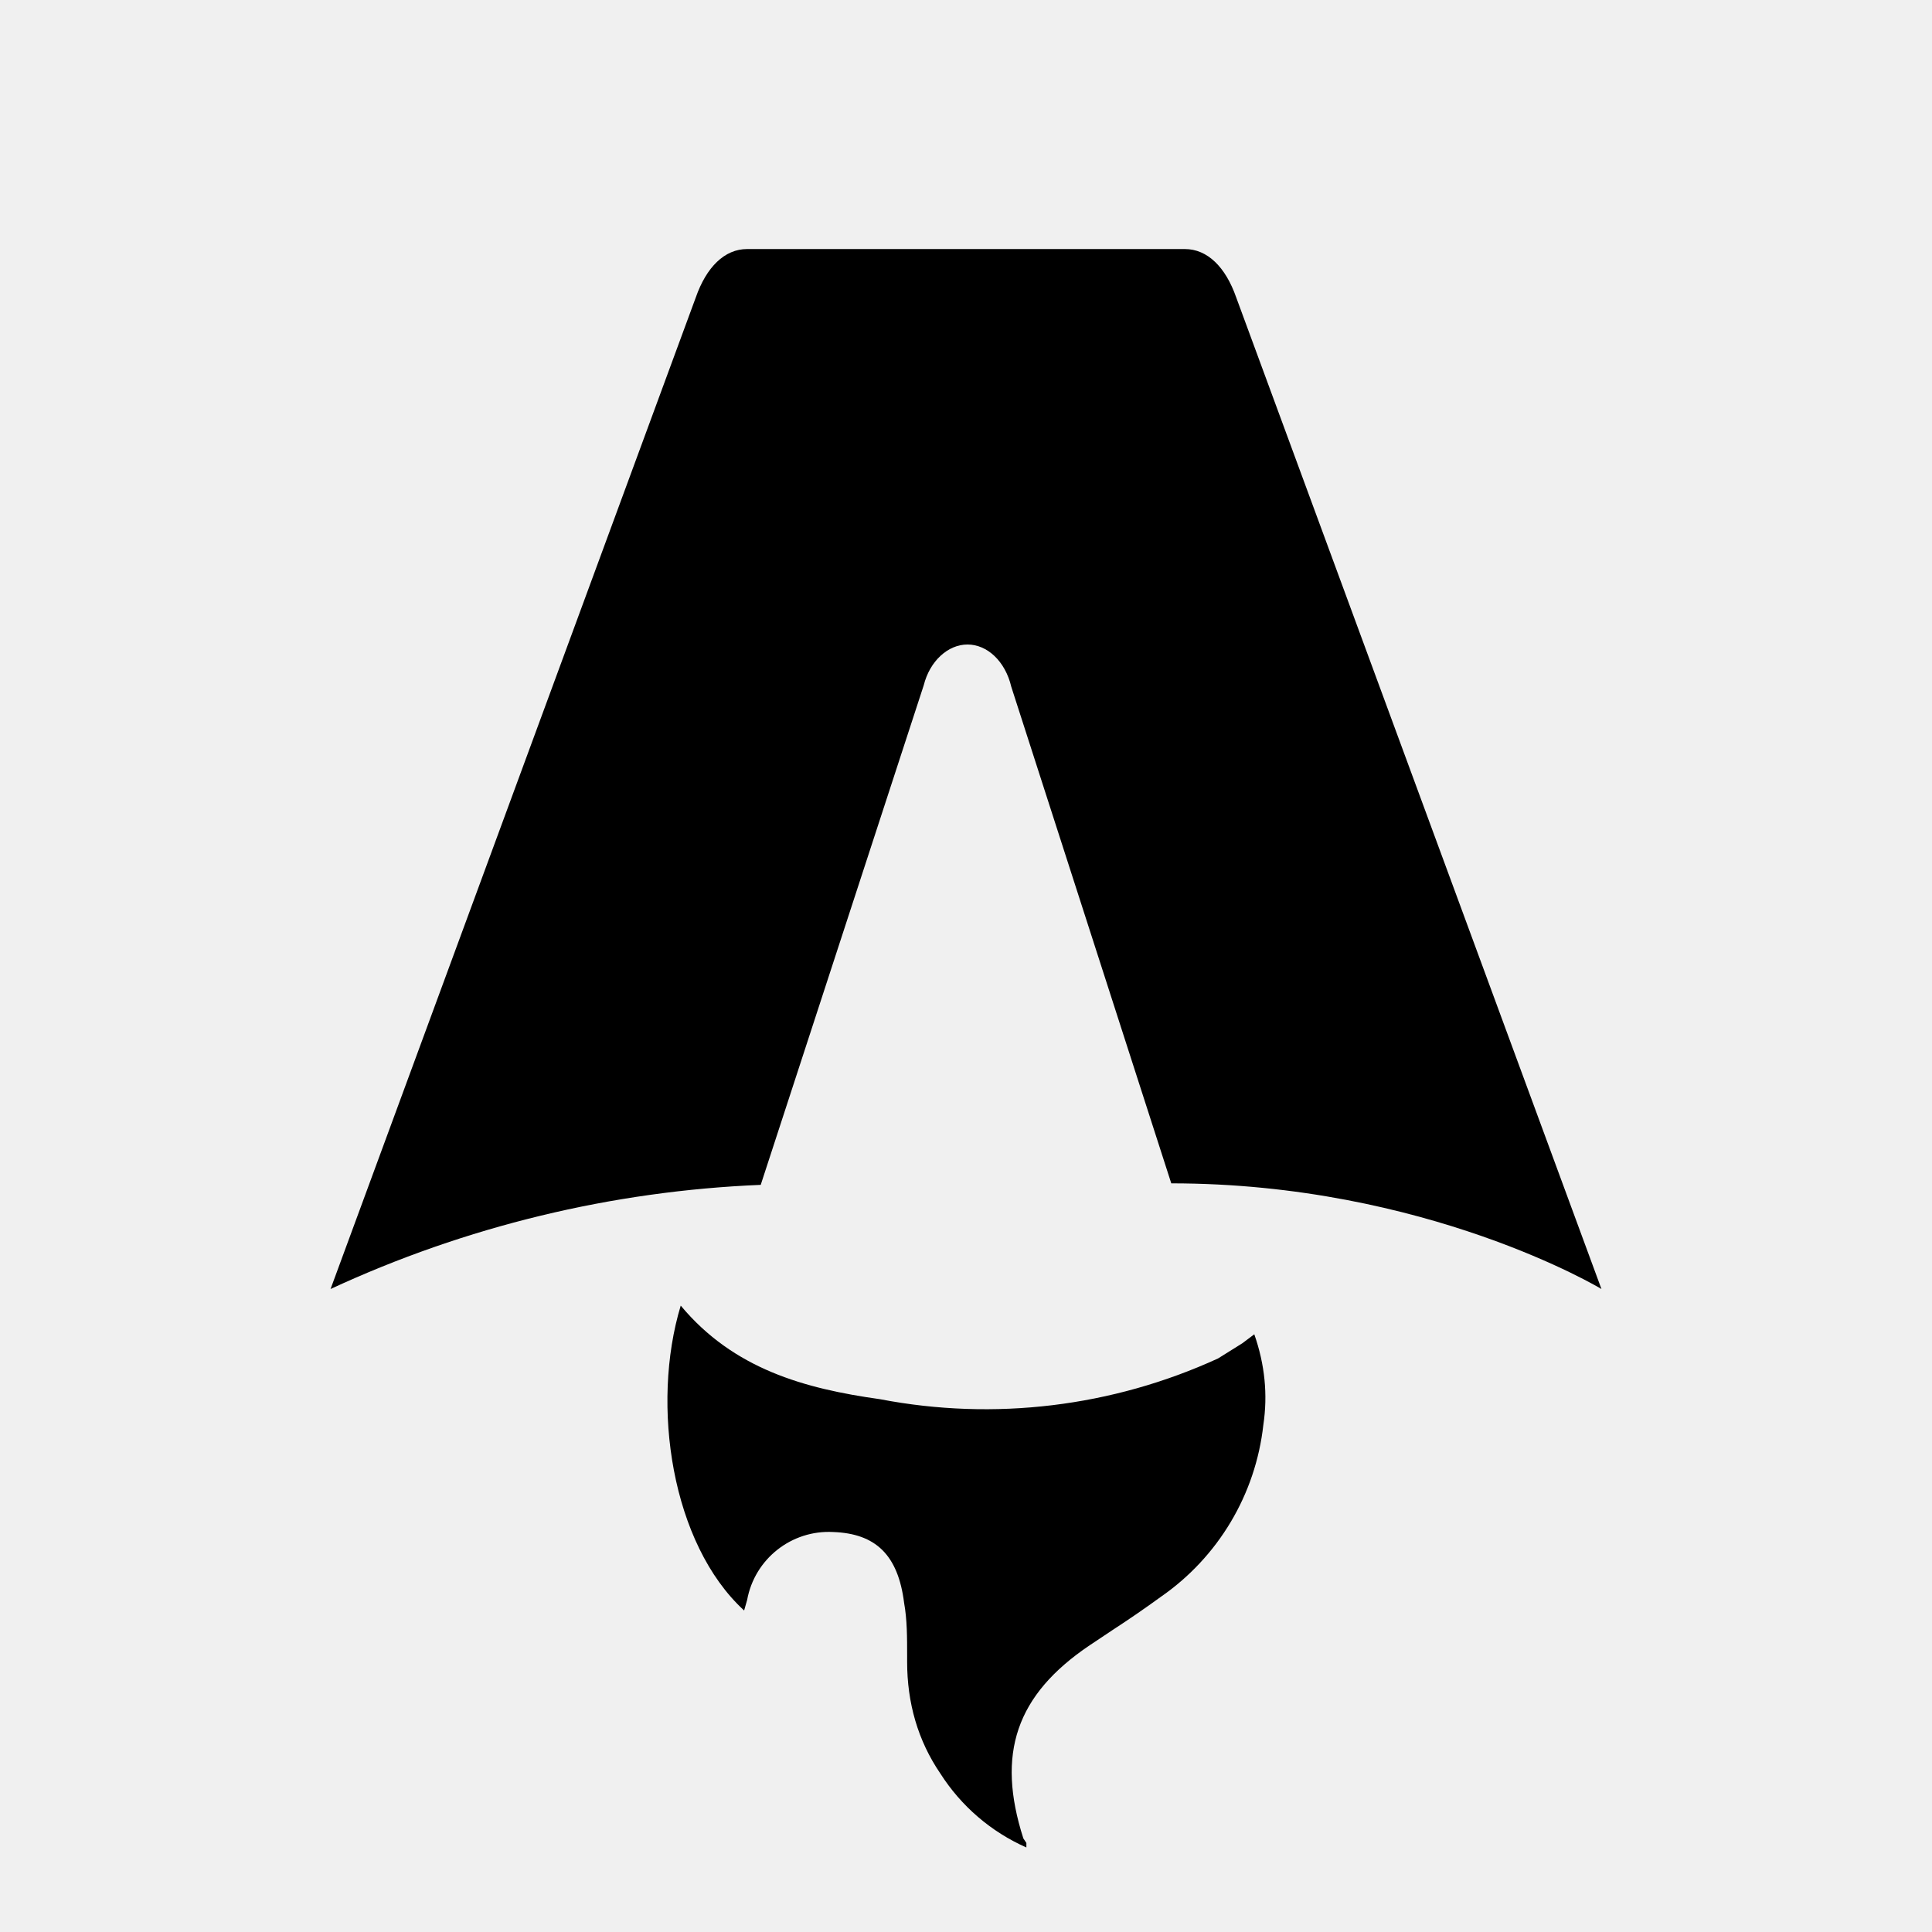
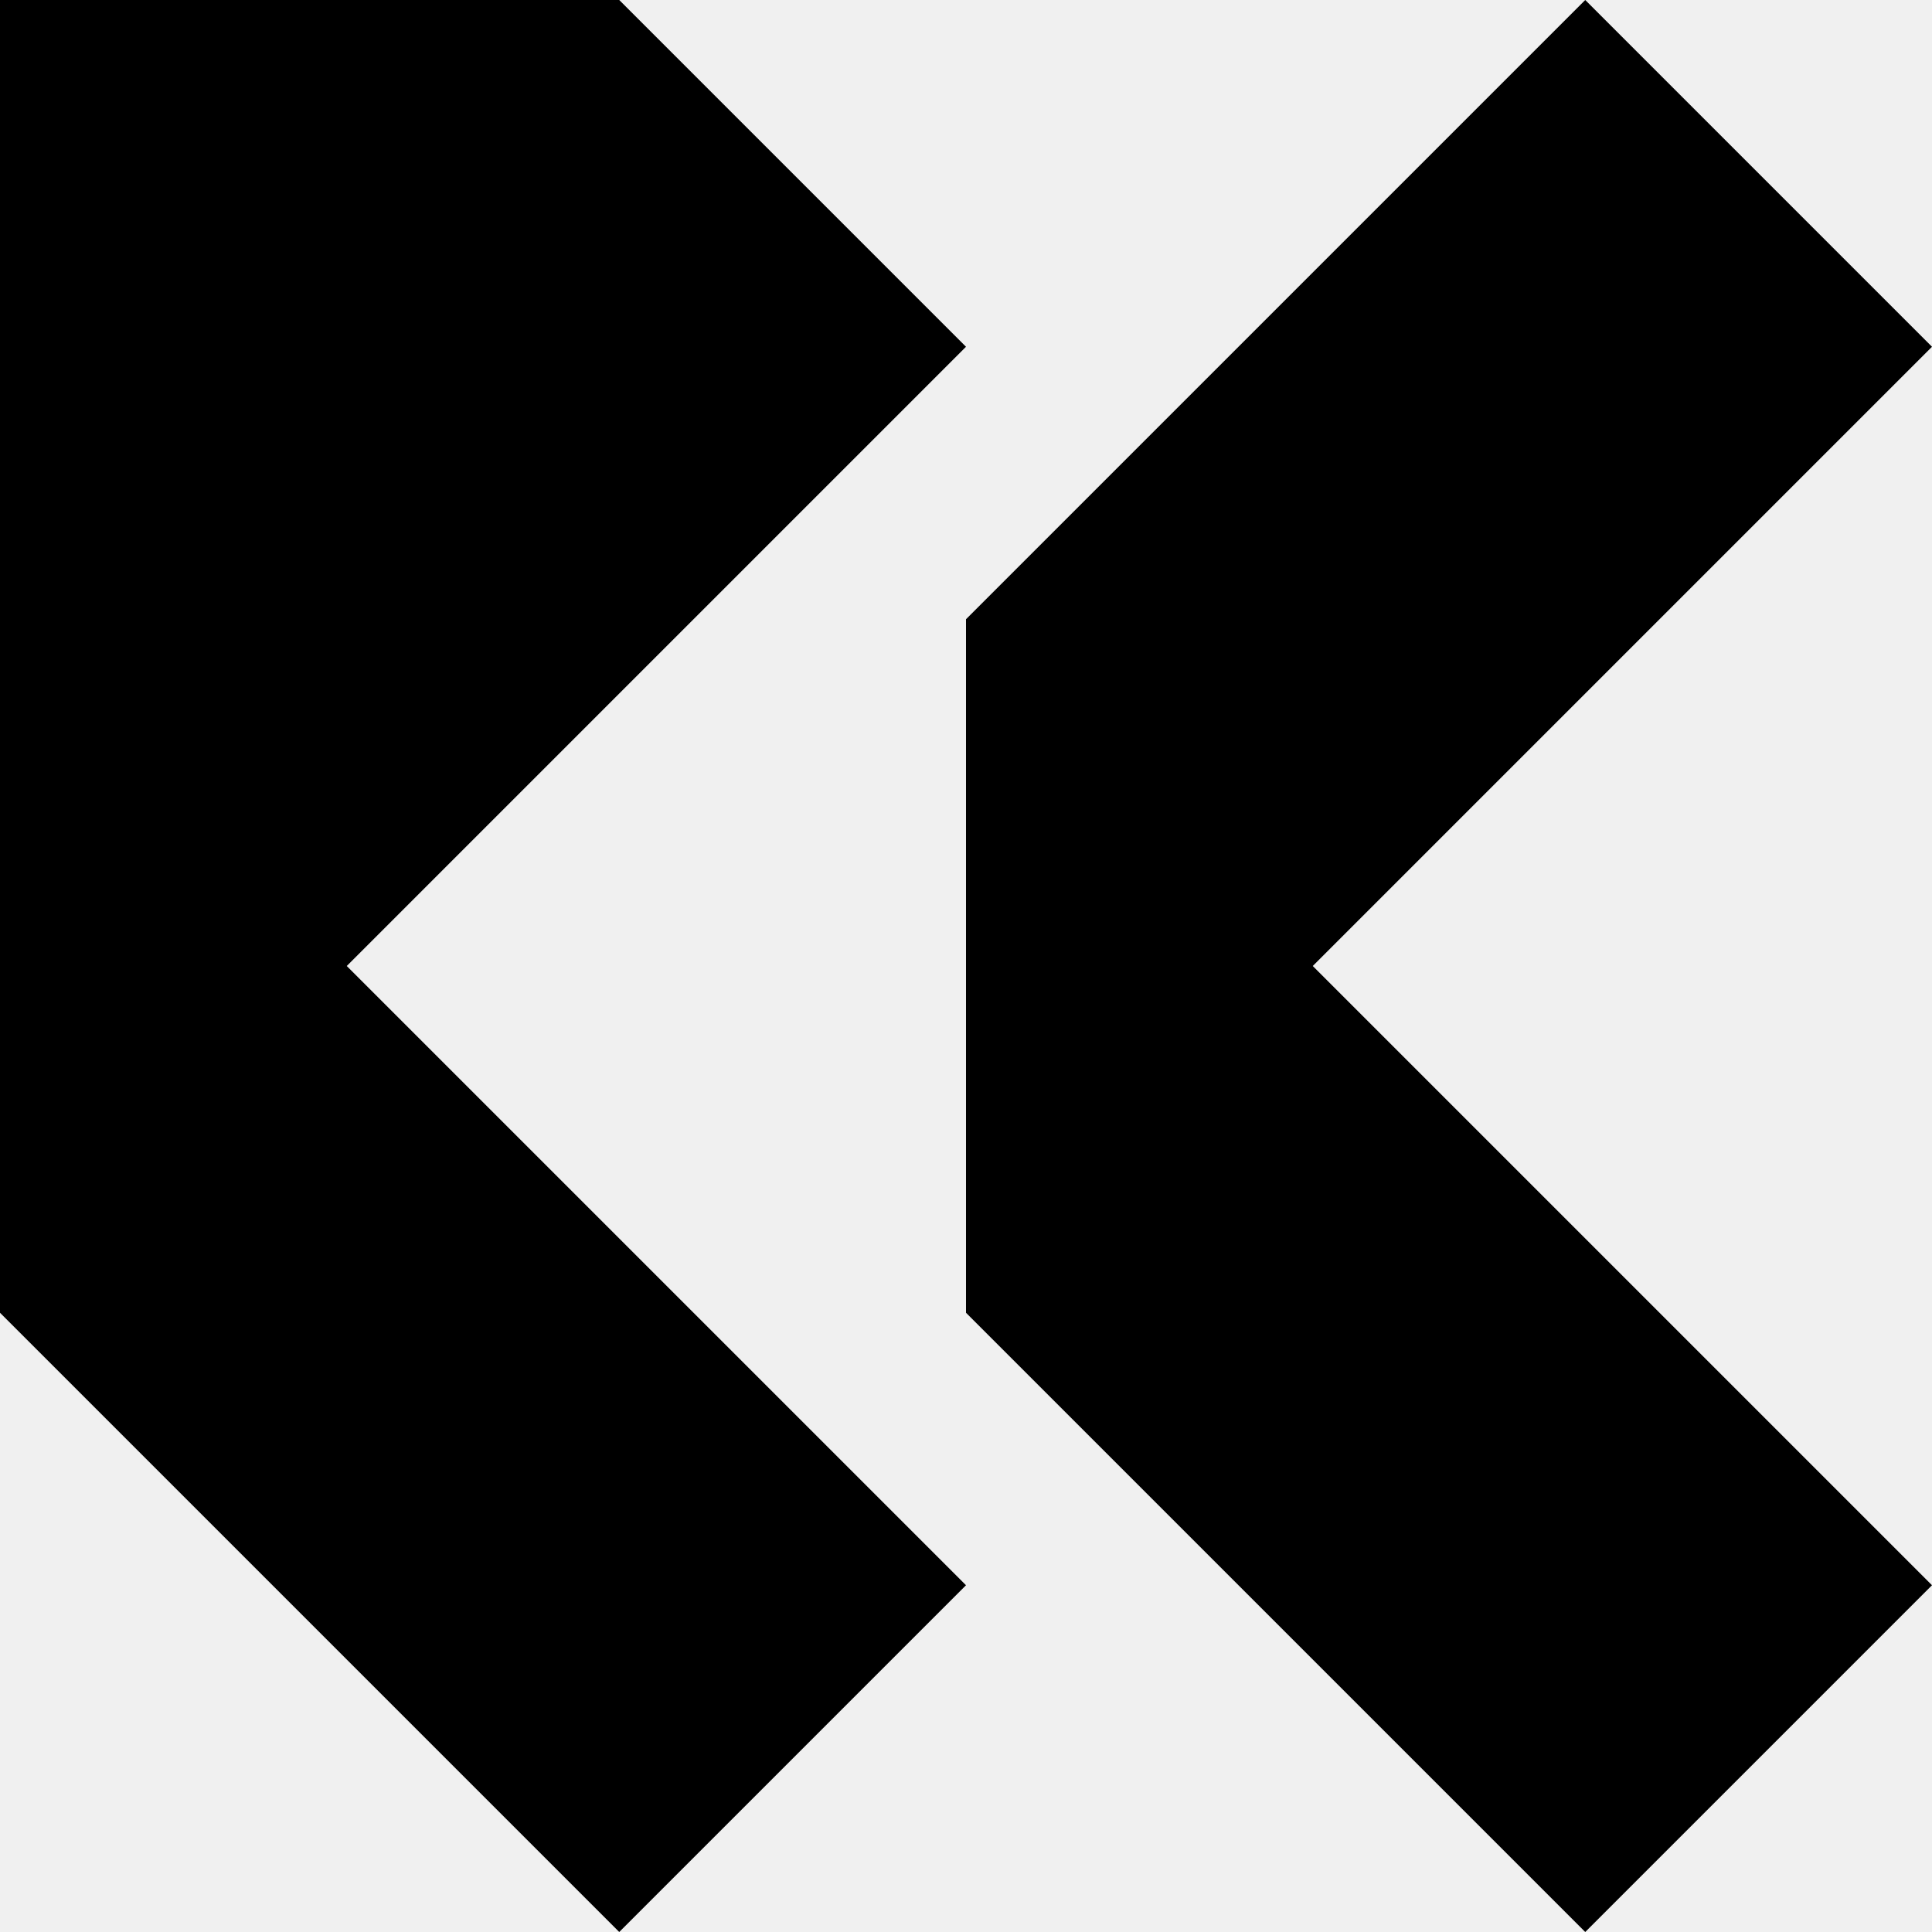
<svg xmlns="http://www.w3.org/2000/svg" fill="none" viewBox="0 0 128 128">
-   <path d="M50.4 78.5a75.1 75.1 0 0 0-28.5 6.9l24.2-65.7c.7-2 1.9-3.2 3.4-3.2h29c1.5 0 2.7 1.2 3.4 3.2l24.2 65.7s-11.6-7-28.5-7L67 45.5c-.4-1.7-1.6-2.8-2.9-2.8-1.3 0-2.5 1.1-2.9 2.7L50.4 78.5Zm-1.1 28.2Zm-4.2-20.2c-2 6.6-.6 15.8 4.2 20.2a17.5 17.5 0 0 1 .2-.7 5.5 5.5 0 0 1 5.7-4.5c2.8.1 4.3 1.5 4.7 4.7.2 1.1.2 2.3.2 3.5v.4c0 2.7.7 5.2 2.2 7.4a13 13 0 0 0 5.7 4.9v-.3l-.2-.3c-1.8-5.6-.5-9.5 4.4-12.8l1.5-1a73 73 0 0 0 3.2-2.2 16 16 0 0 0 6.8-11.4c.3-2 .1-4-.6-6l-.8.6-1.6 1a37 37 0 0 1-22.4 2.7c-5-.7-9.7-2-13.2-6.2Z" />
+   <path d="M105.026 0 64 41.026v45.948L105.026 128 128 105.026 86.974 64 128 22.974 105.026 0Zm-64 0H0v86.974L41.026 128 64 105.026 22.974 64 64 22.974 41.026 0Z" />
  <style>
        path { fill: #000; }
        @media (prefers-color-scheme: dark) {
            path { fill: #FFF; }
        }
    </style>
</svg>
